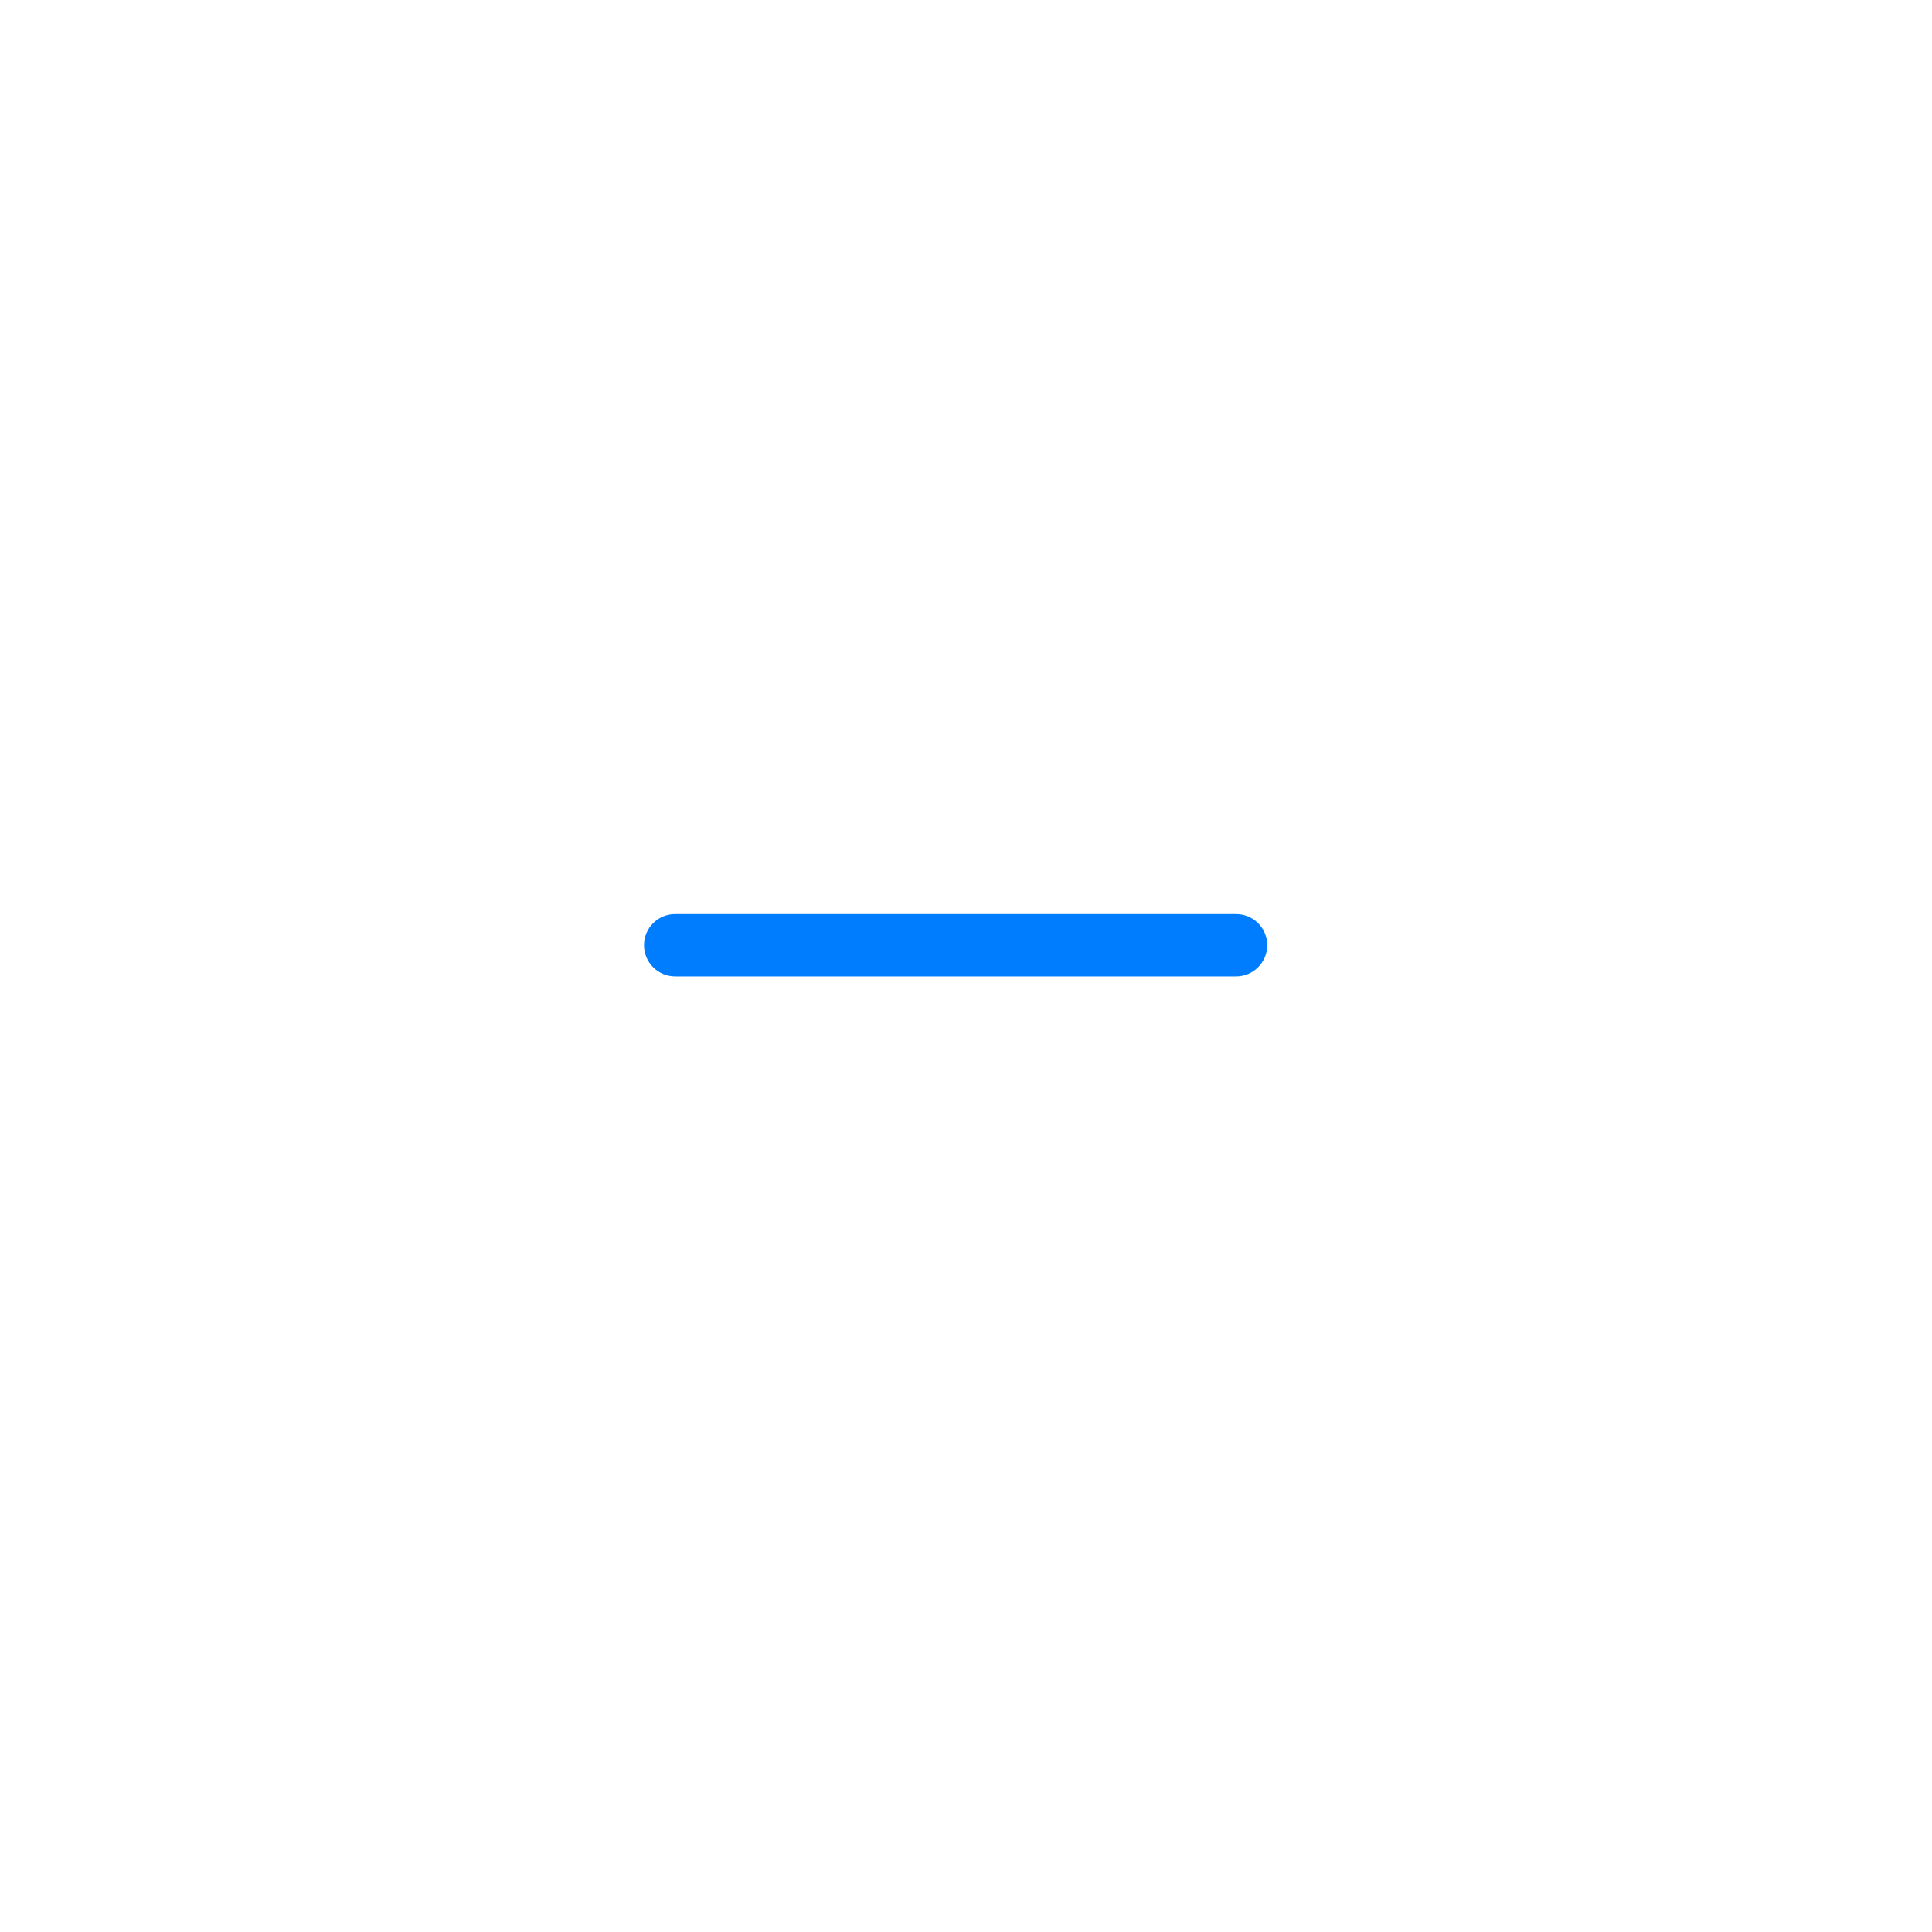
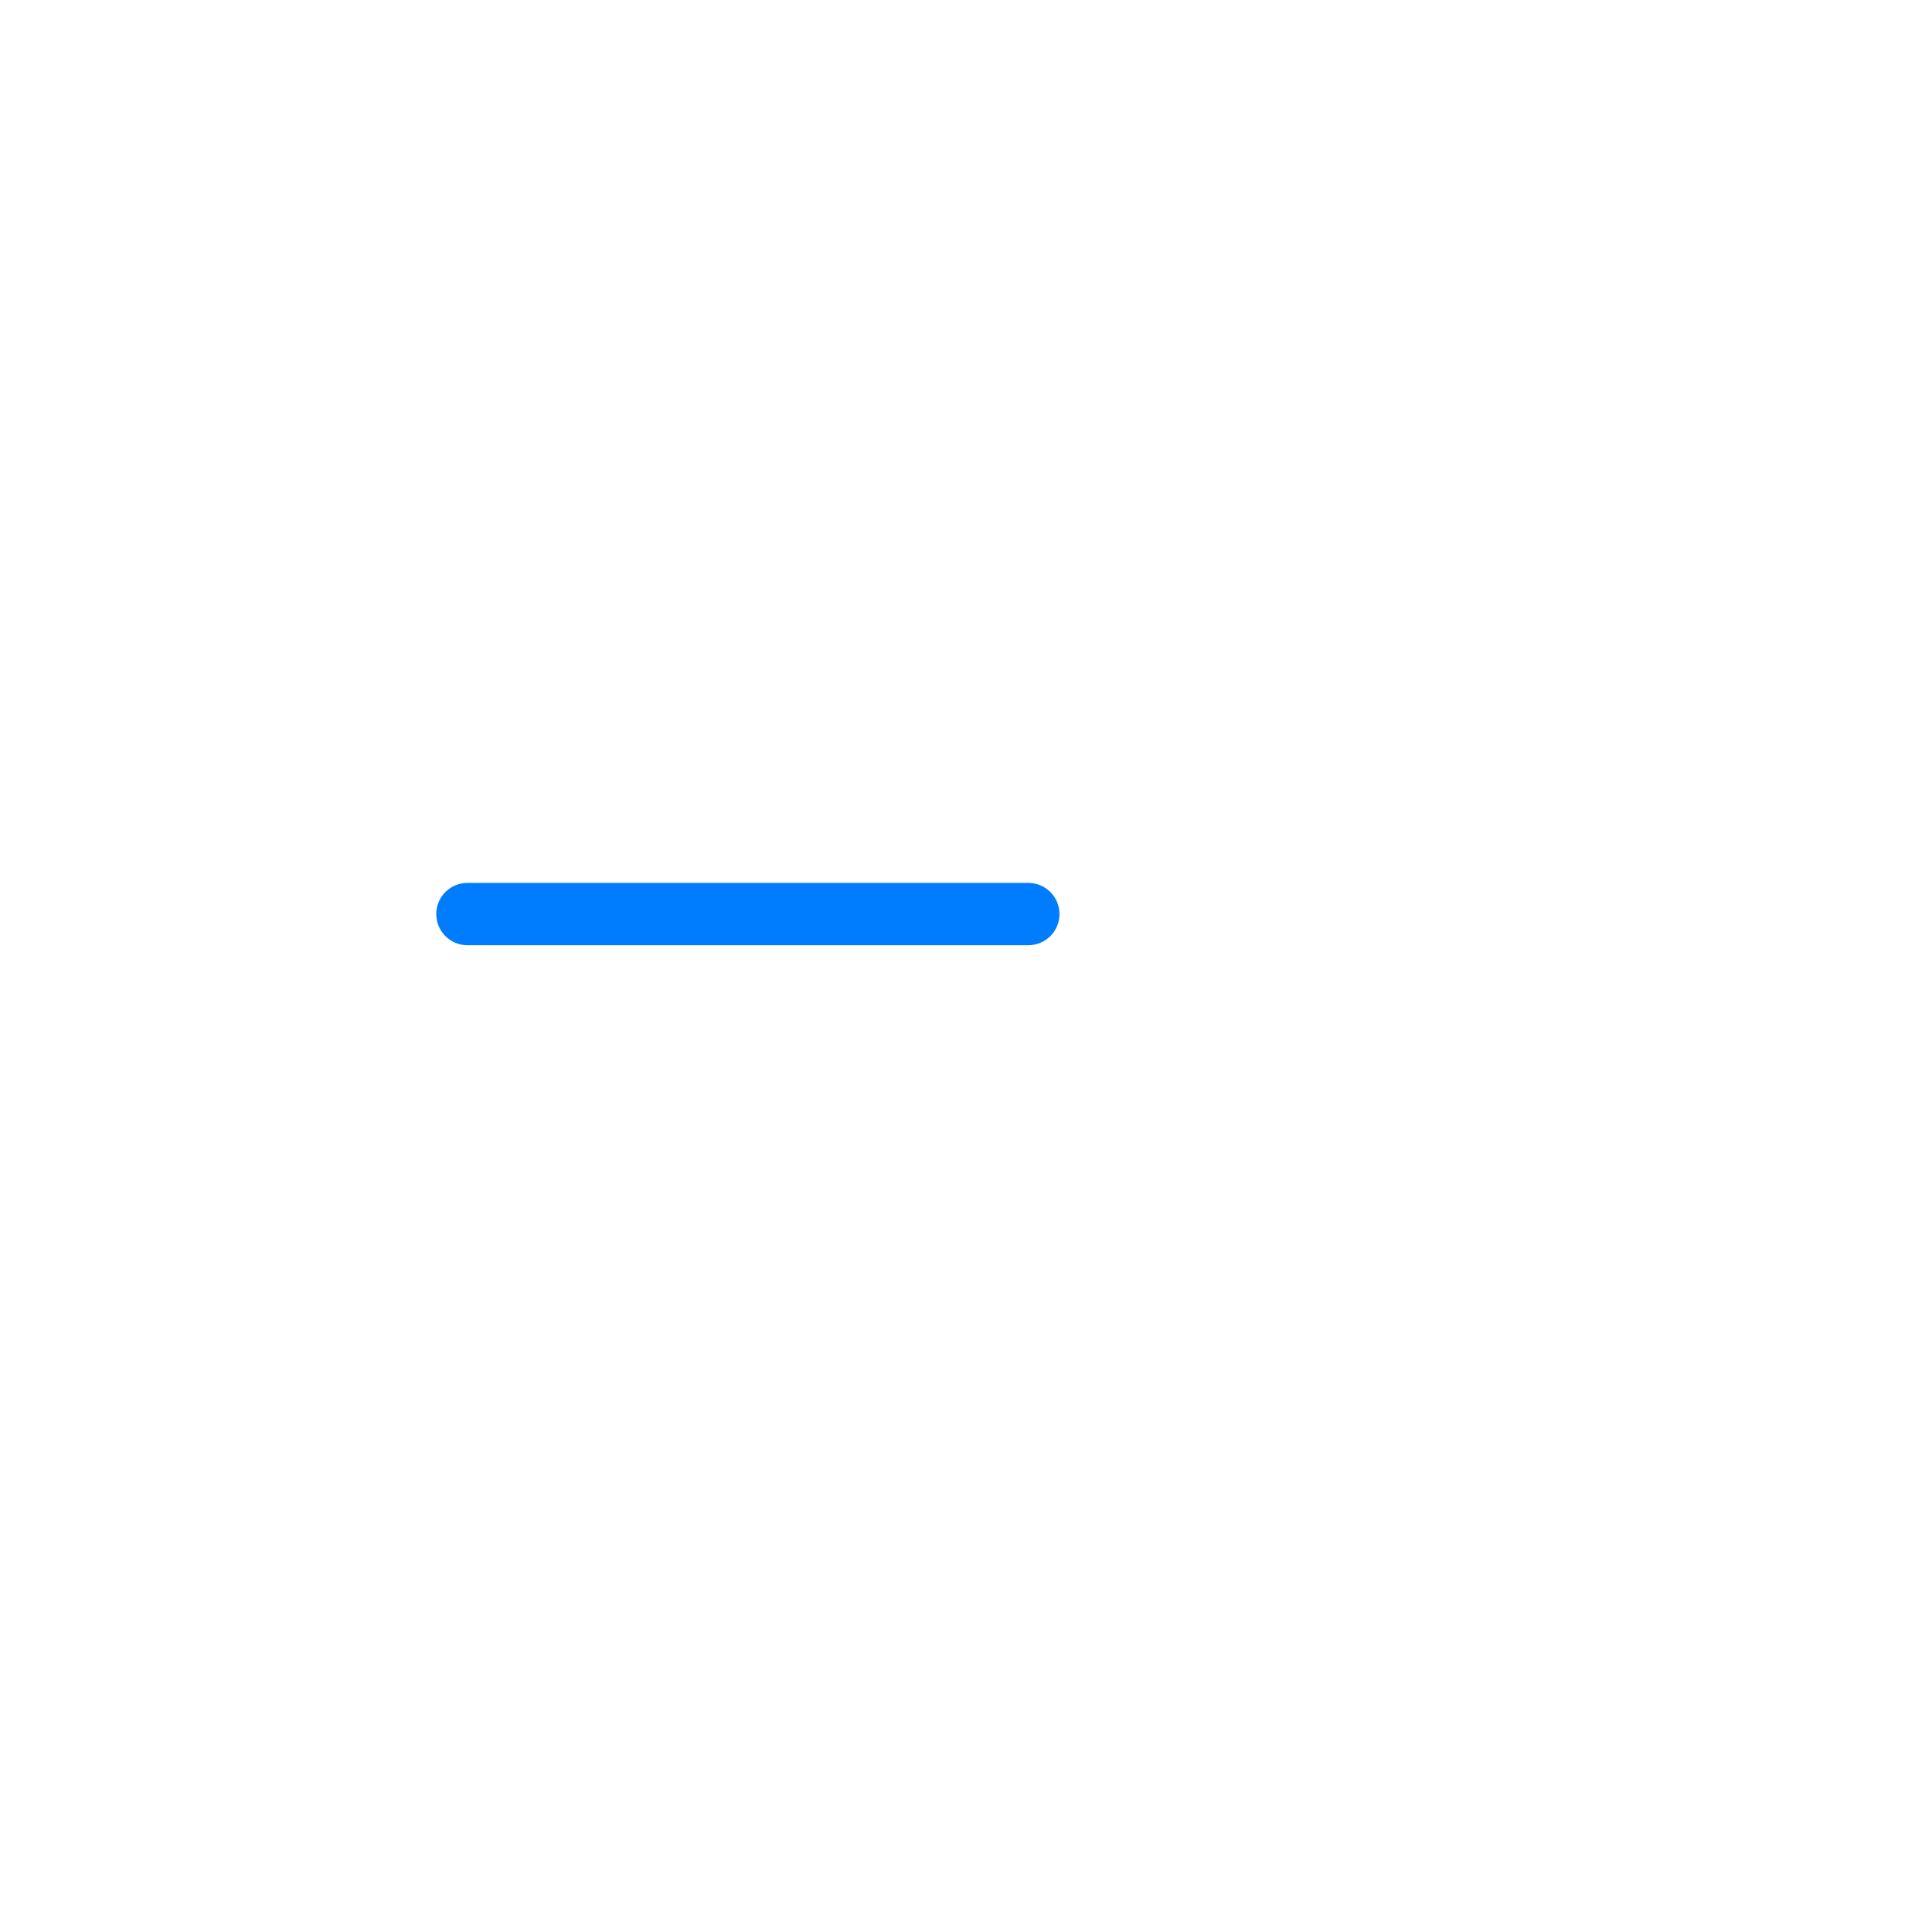
- <svg xmlns="http://www.w3.org/2000/svg" width="93px" height="93px" viewBox="0 0 93 93" version="1.1">
+ <svg xmlns="http://www.w3.org/2000/svg" width="70px" height="70px" viewBox="0 0 93 70" version="1.1">
  <g id="calculator" stroke="none" stroke-width="1" fill="none" fill-rule="evenodd">
    <g id="分布式计算器_A端_计算器首页" transform="translate(-355, -510)">
      <g id="ic_cal_minus" transform="translate(355, 510)">
-         <rect id="矩形备份-17" fill-opacity="1" x="0" y="-7.10542736e-15" width="93" height="93" rx="21" />
-         <rect id="矩形" x="31" y="44" width="30" height="3" rx="1.5" fill="#007DFF" />
+         <rect id="矩形备份-17" fill-opacity="1" x="0" y="-7.10542736e-15" width="70px" height="70px" rx="21" />
+         <rect id="矩形" x="31" y="44" width="30" height="3" rx="1.5" transform="translate(-10, -13)" fill="#007DFF" />
      </g>
    </g>
  </g>
</svg>
